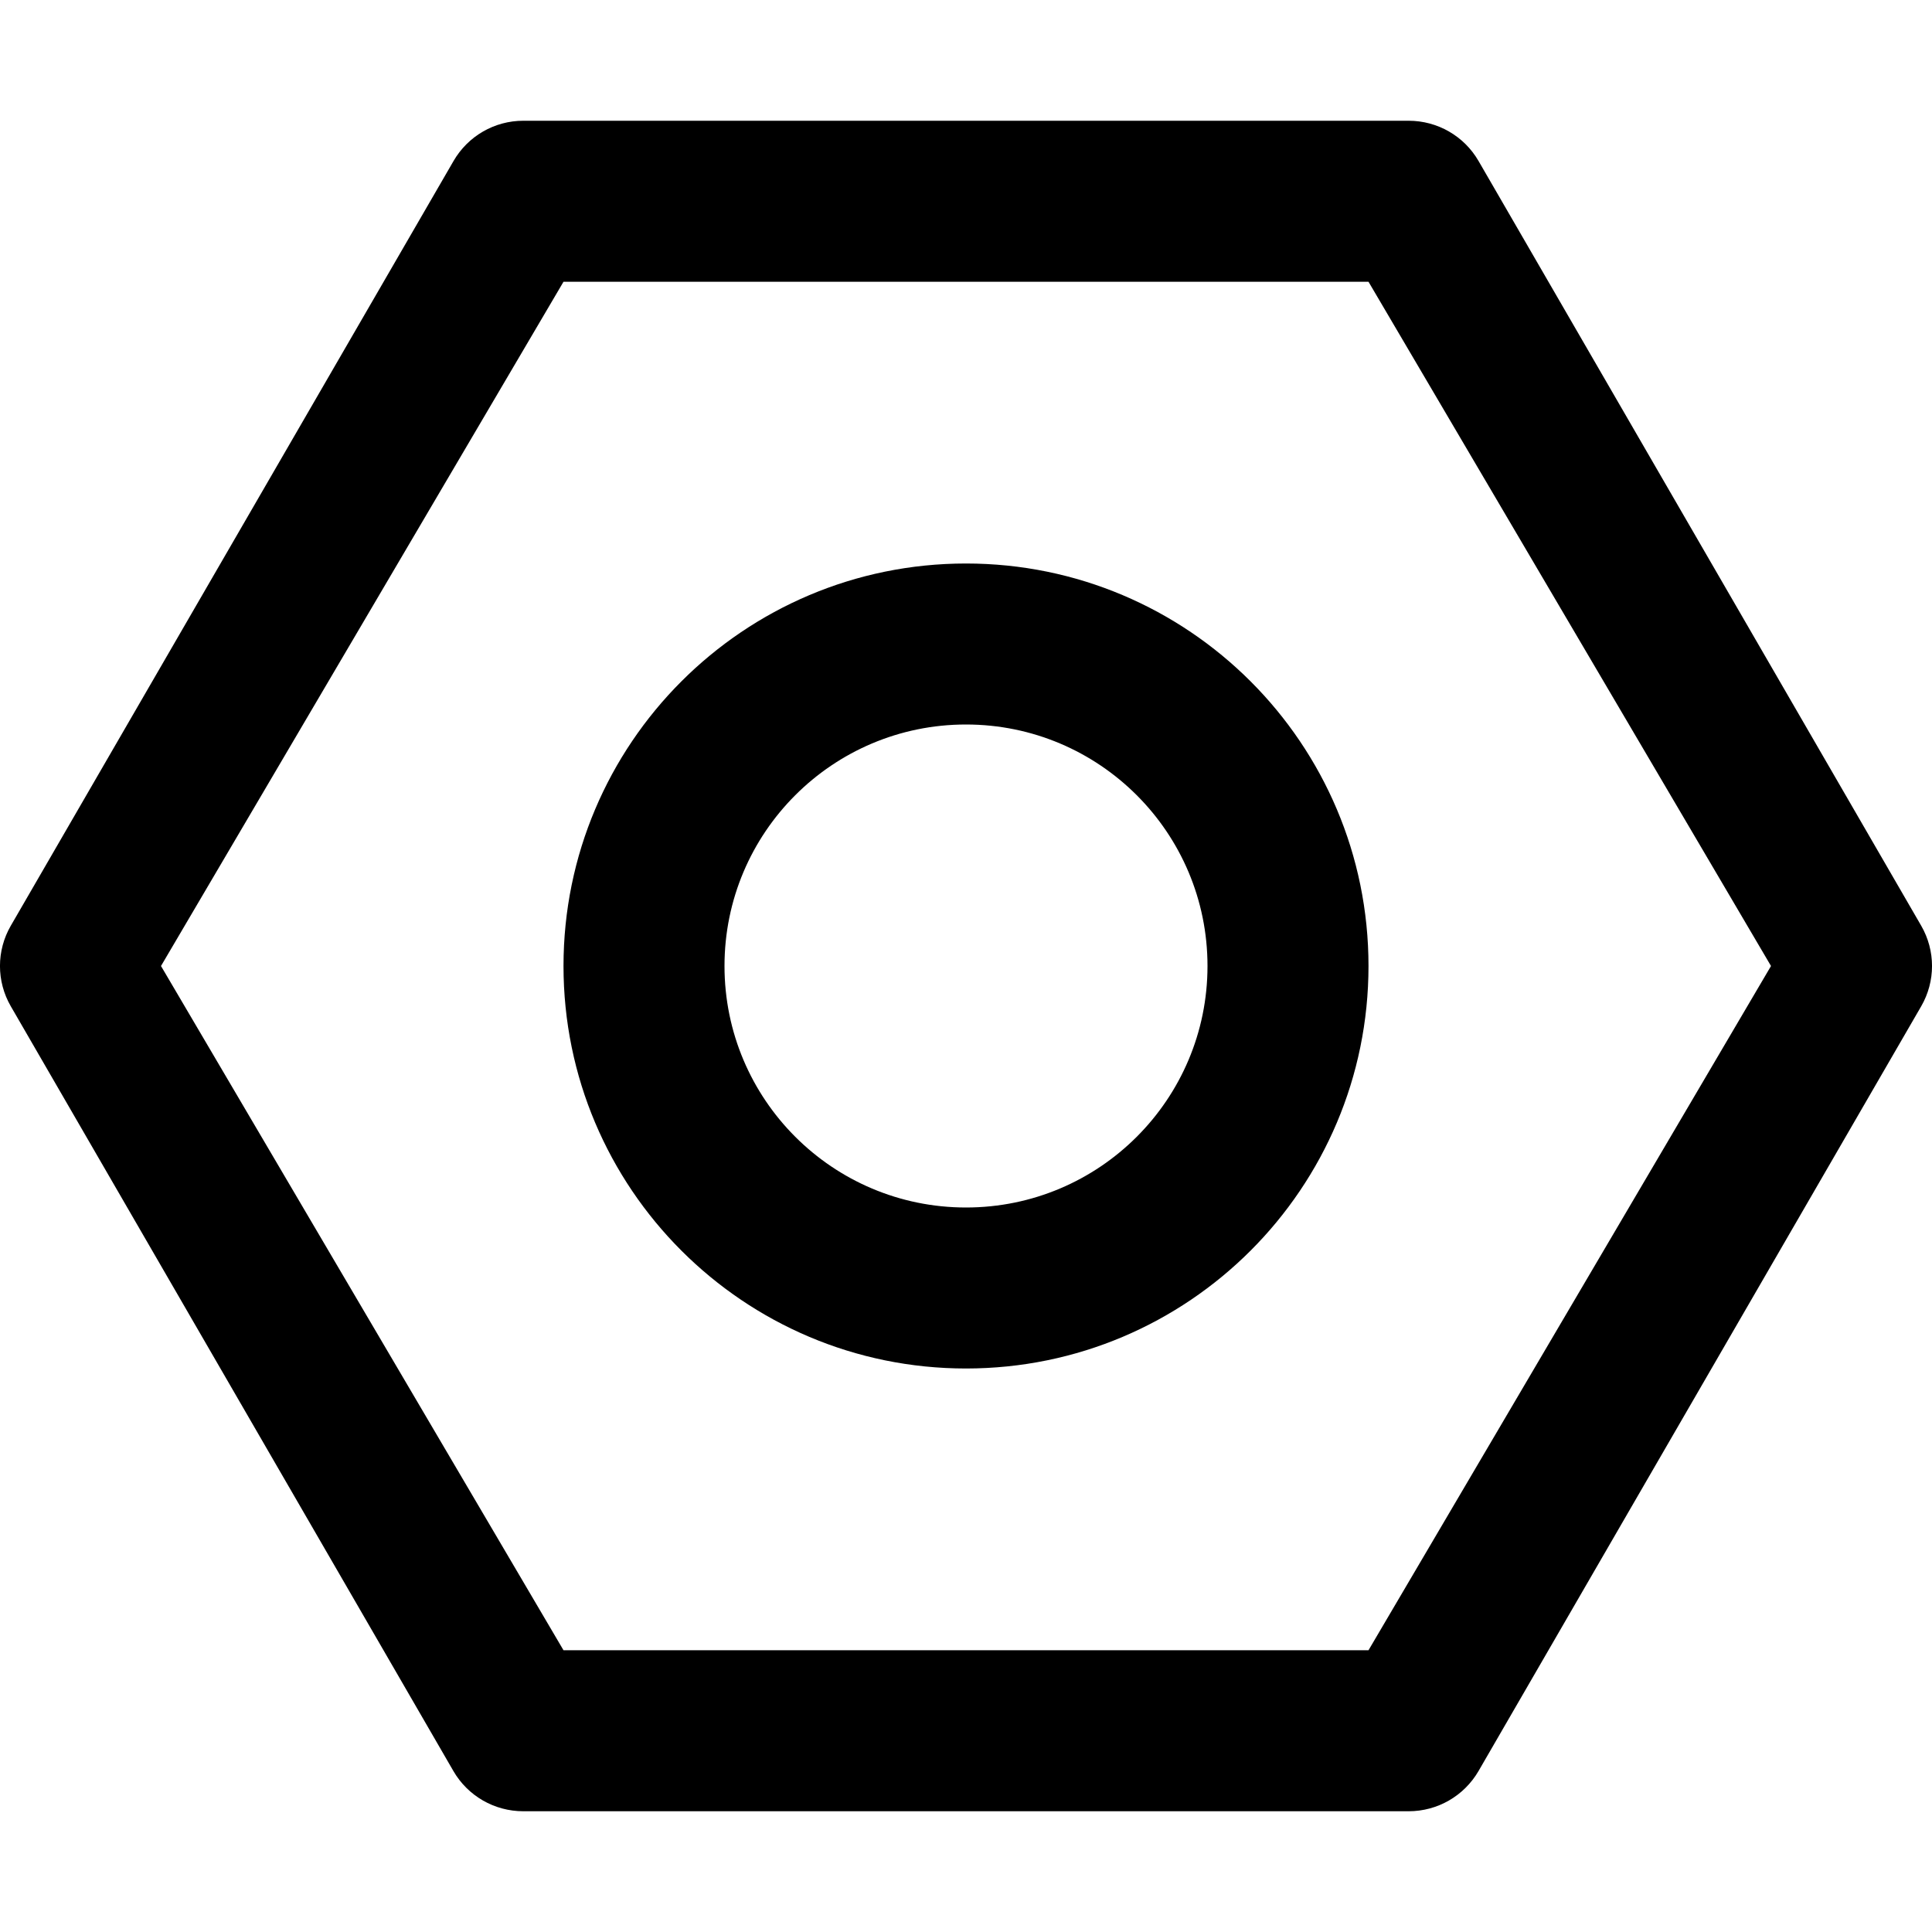
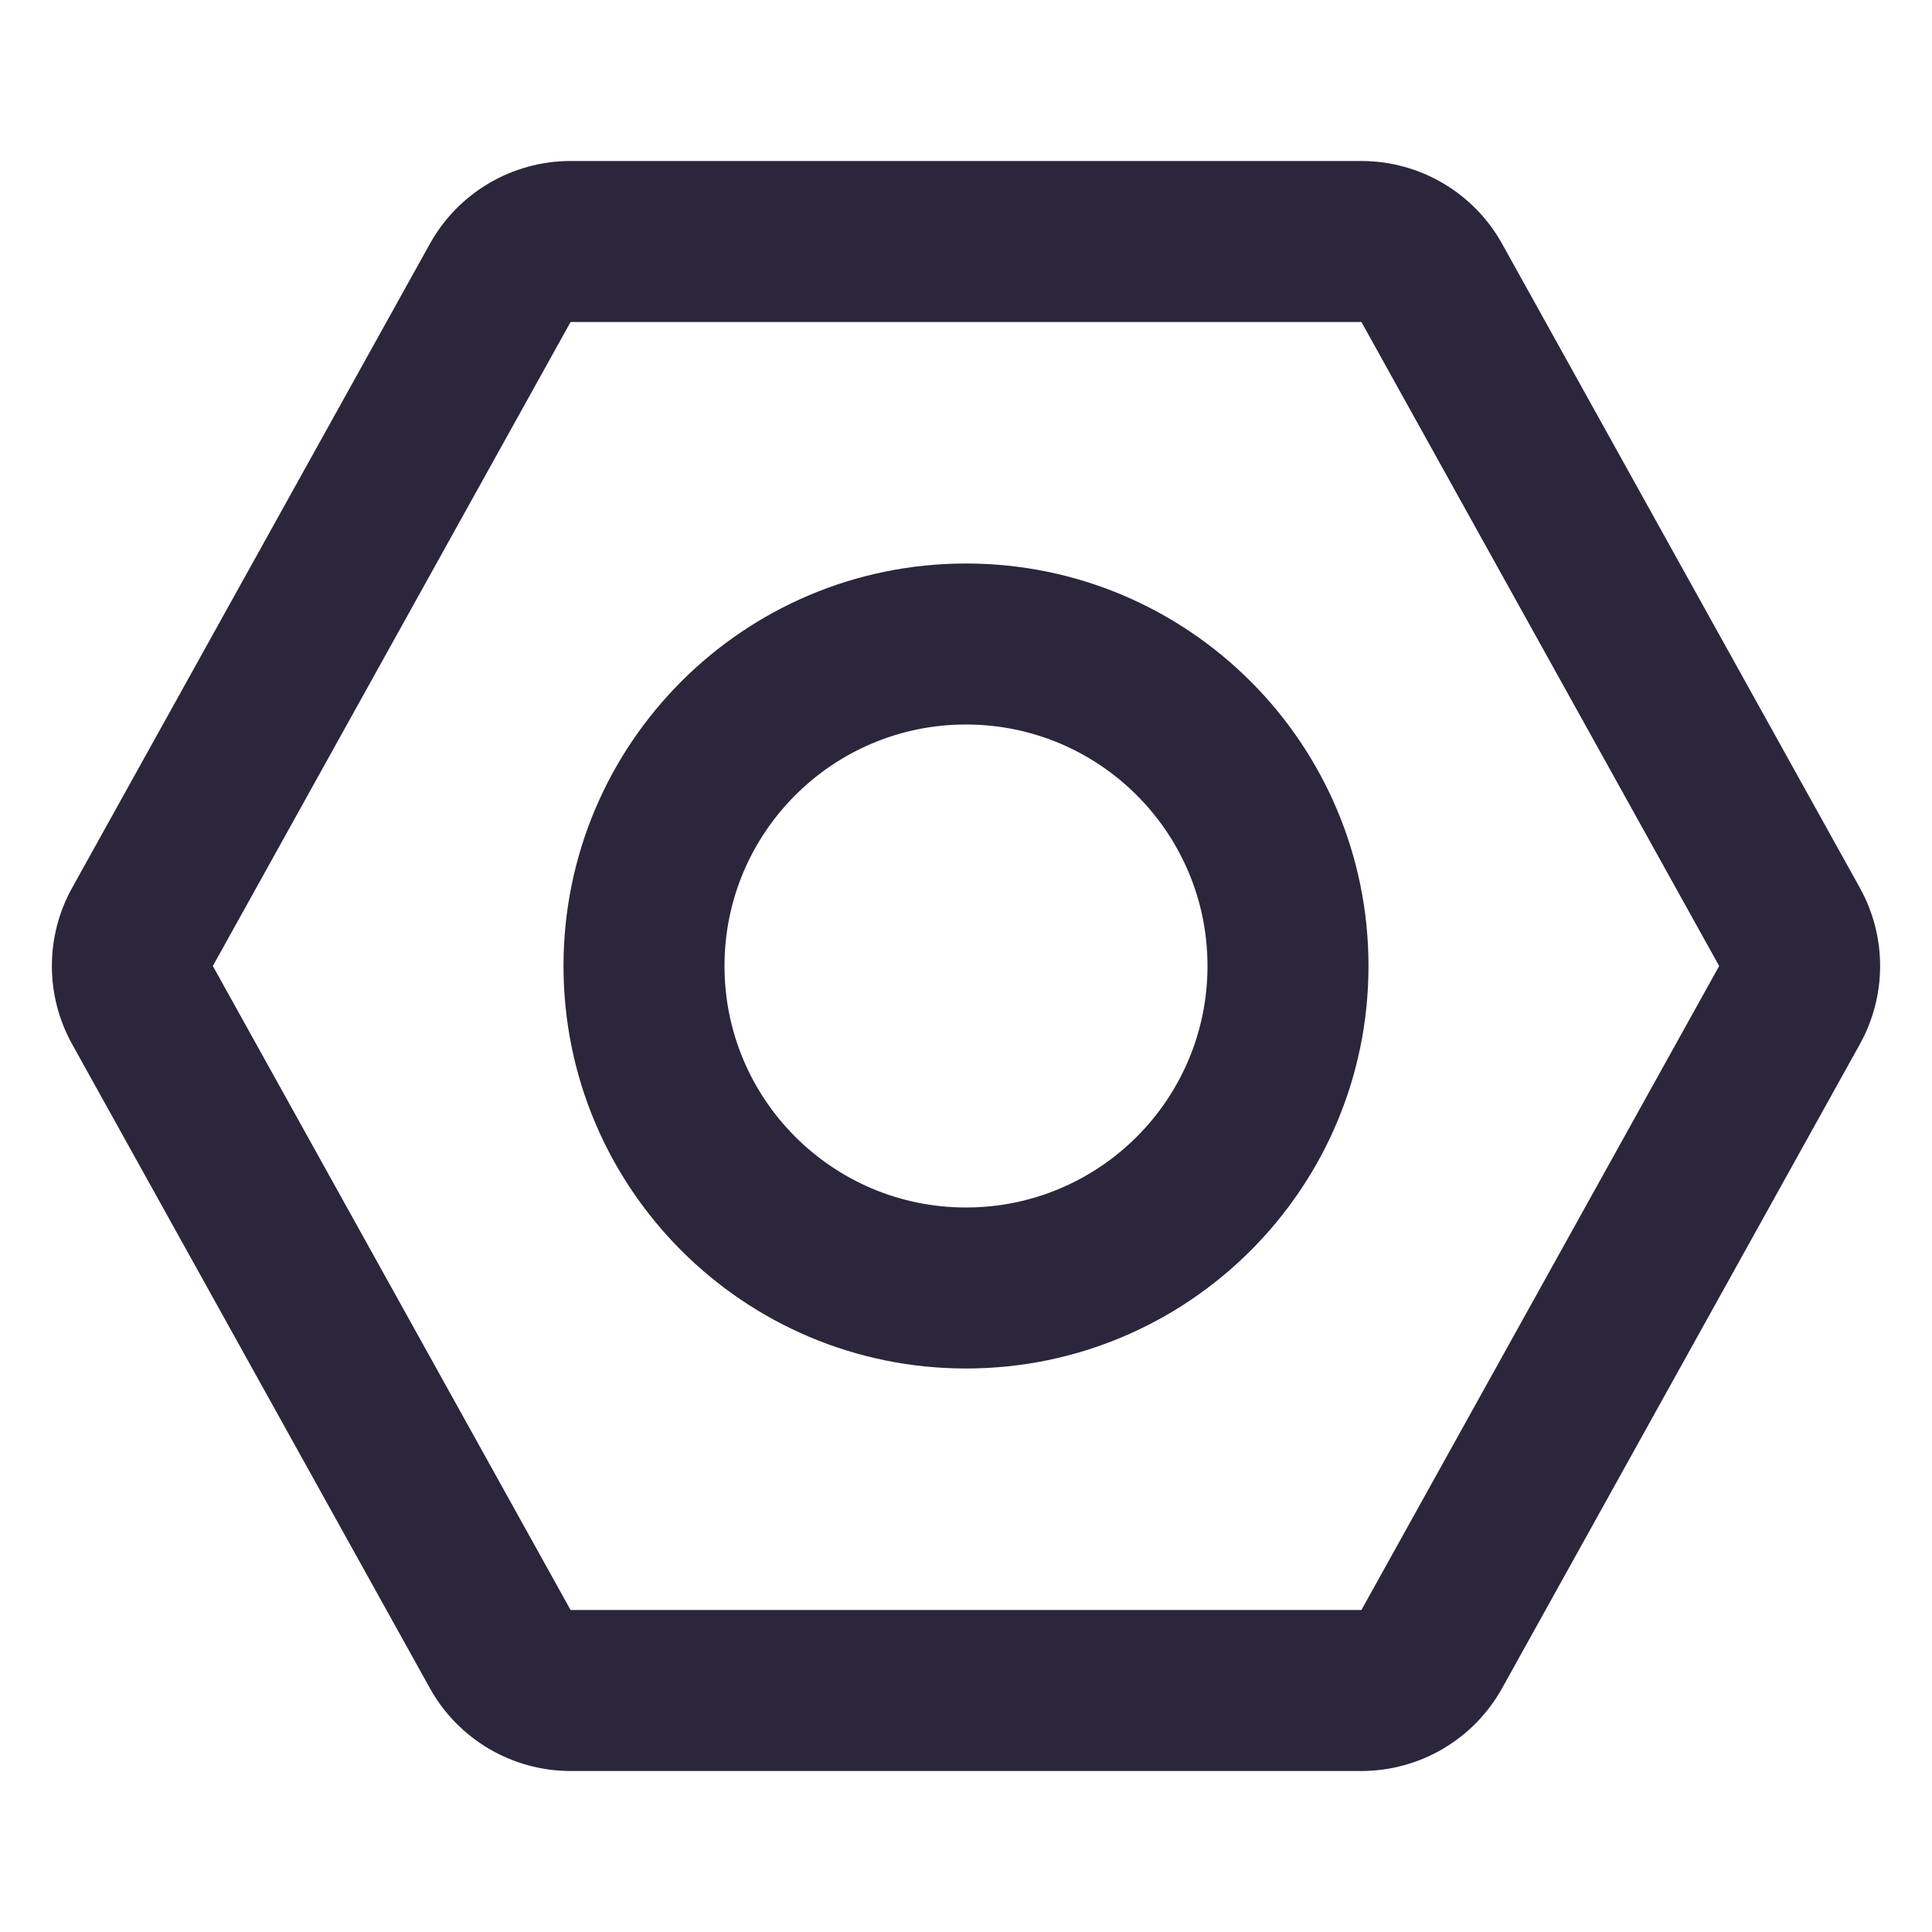
<svg xmlns="http://www.w3.org/2000/svg" fill="none" viewBox="0 0 24 24">
-   <path data-follow-fill="#000" d="M17.499 1.5c.358 0 .689.19.868.5l5.499 9.5c.179.31.179.69 0 1L18.367 22c-.18.31-.51.5-.868.5H6.5c-.358 0-.689-.19-.868-.5L.134 12.5a.998.998 0 0 1 0-1l5.5-9.5a1 1 0 0 1 .867-.5H17.5ZM17 3.5H7L2 12l5 8.5h10l5-8.5-5-8.5ZM12 7a5 5 0 1 1 0 10 5 5 0 0 1 0-10Zm0 2a3 3 0 1 0 0 6 3 3 0 0 0 0-6Z" fill="#000" />
+   <path fill="#2B263B" d="M7.088 2A2 2 0 0 0 5.34 3.029l-4.444 8a2 2 0 0 0 0 1.942l4.444 8A2 2 0 0 0 7.088 22h9.824a2 2 0 0 0 1.748-1.029l4.444-8a2 2 0 0 0 0-1.942l-4.444-8A2 2 0 0 0 16.912 2H7.088Zm0 2h9.824l4.444 8-4.444 8H7.088l-4.444-8 4.444-8ZM15 12a3 3 0 1 1-6 0 3 3 0 0 1 6 0Zm2 0a5 5 0 1 1-10 0 5 5 0 0 1 10 0Z" clip-rule="evenodd" fill-rule="evenodd" data-follow-fill="#2B263B" />
</svg>
